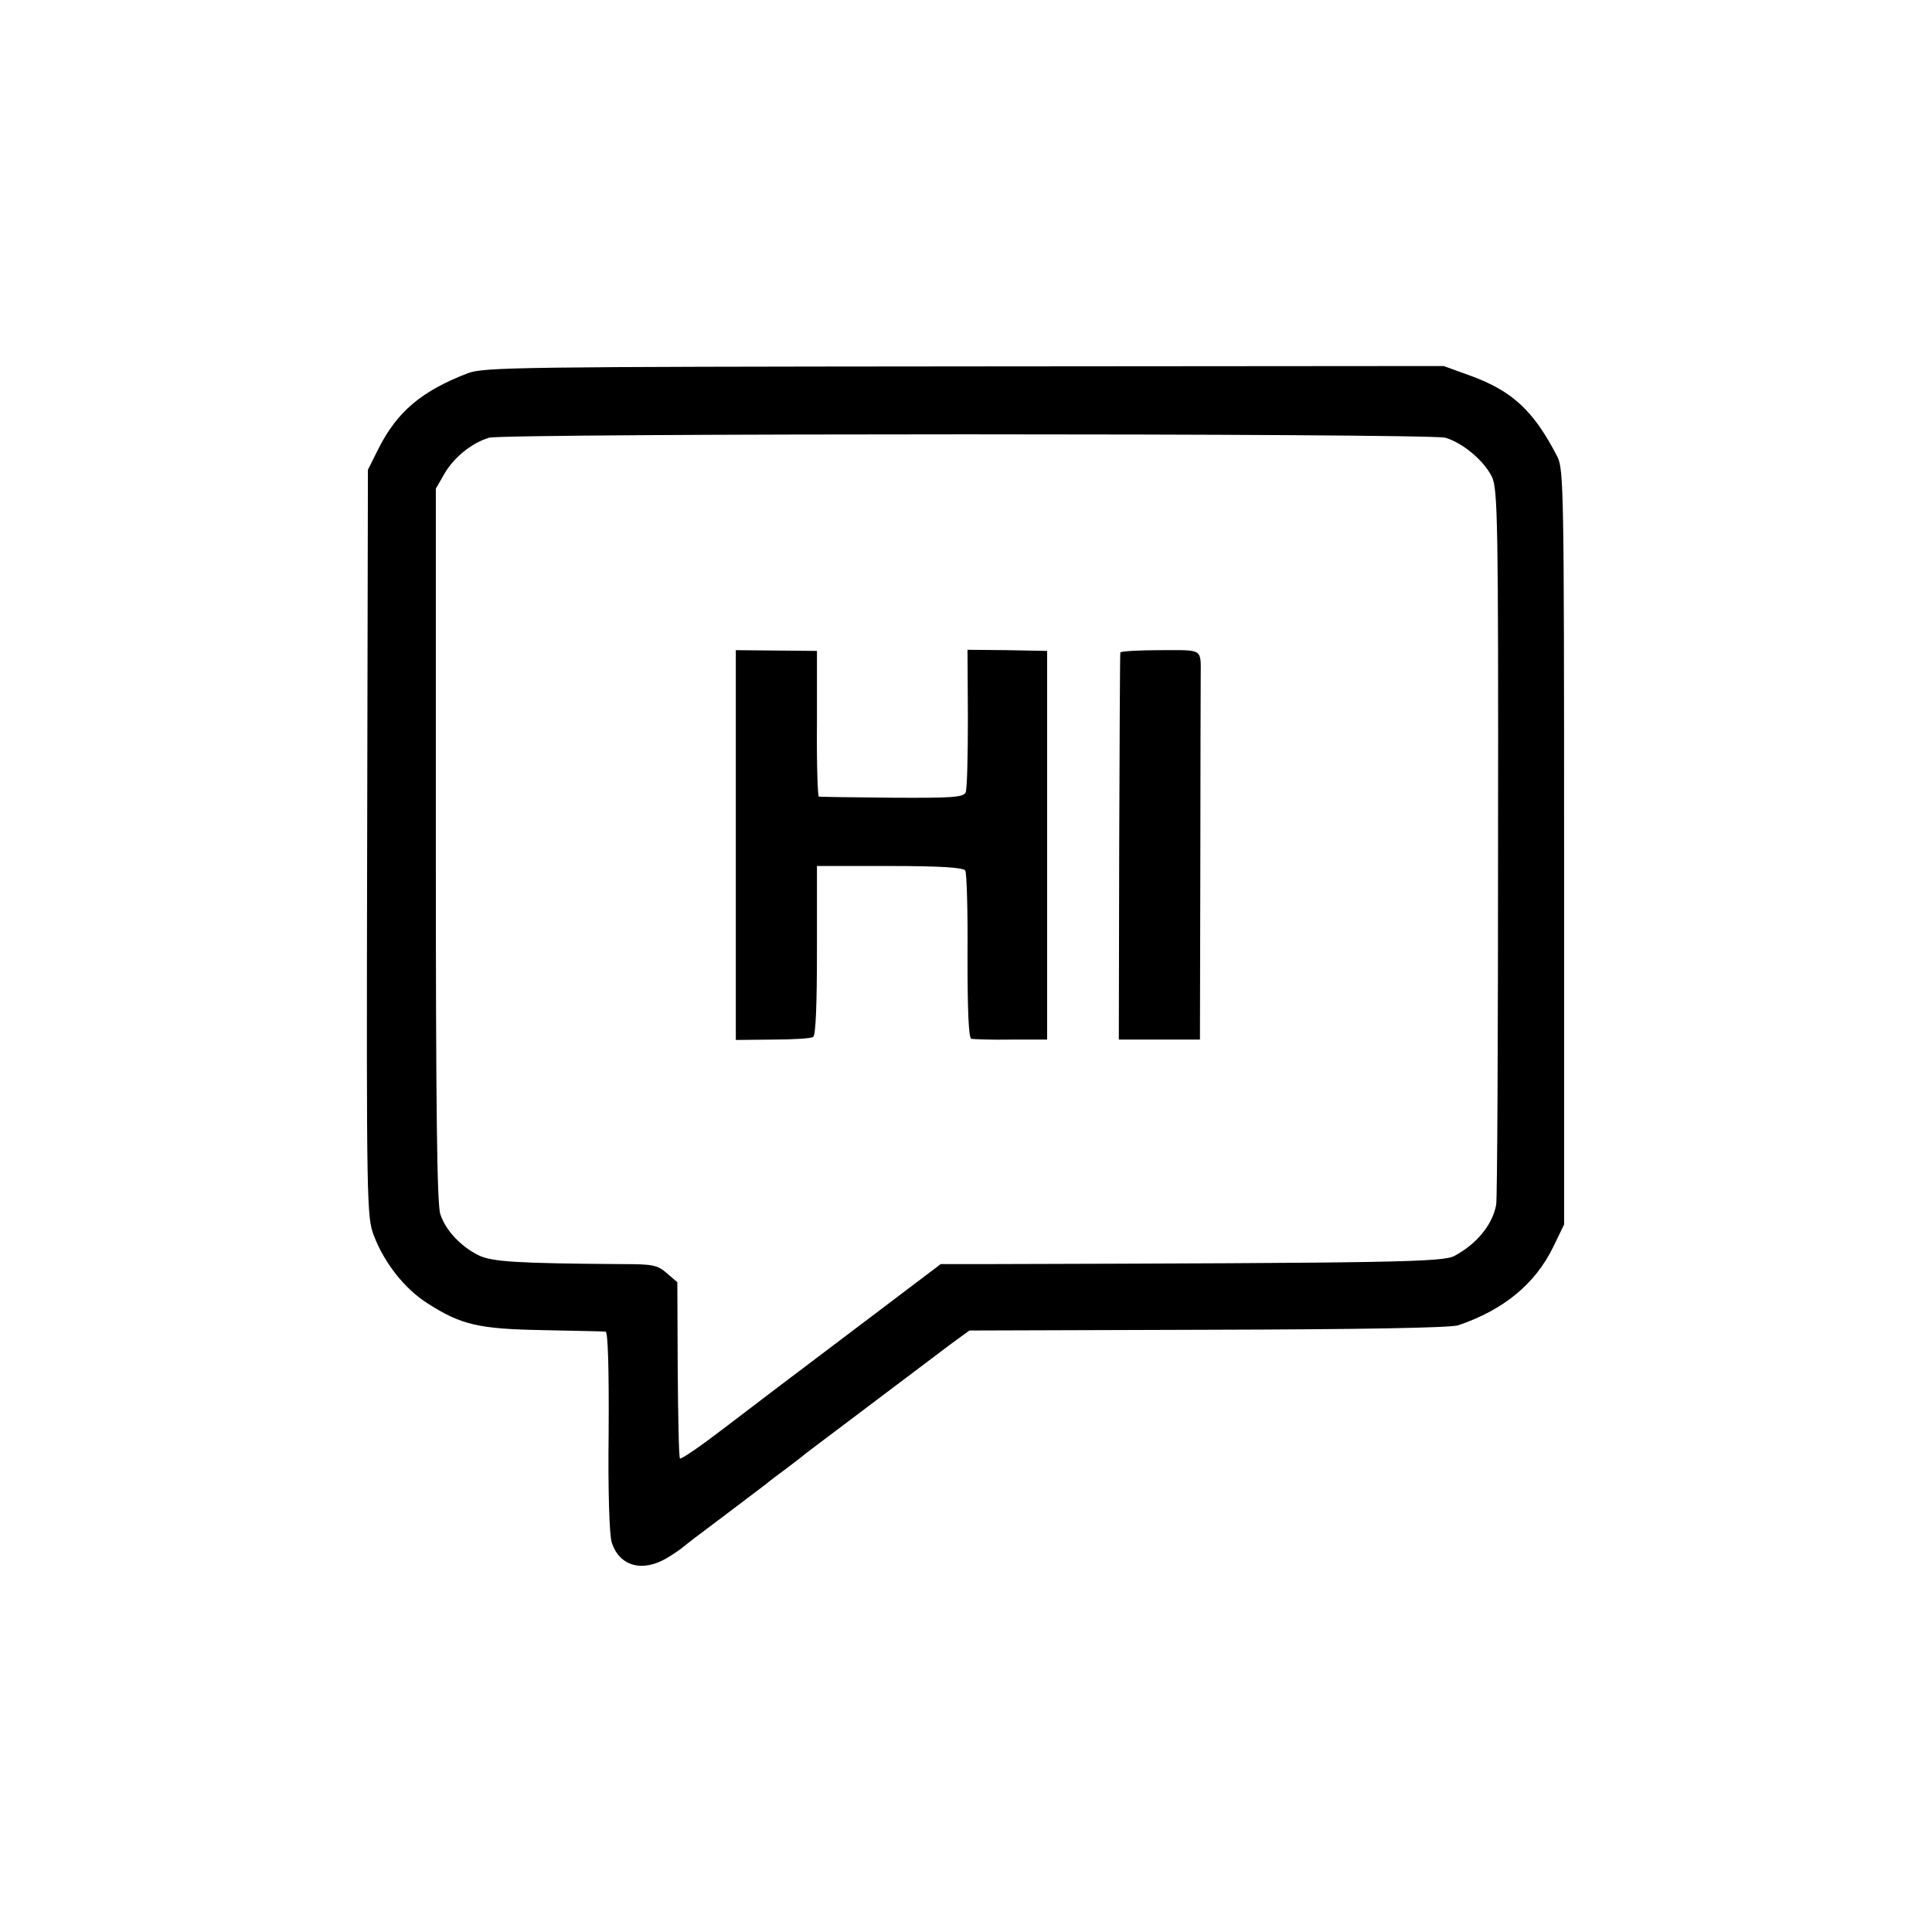
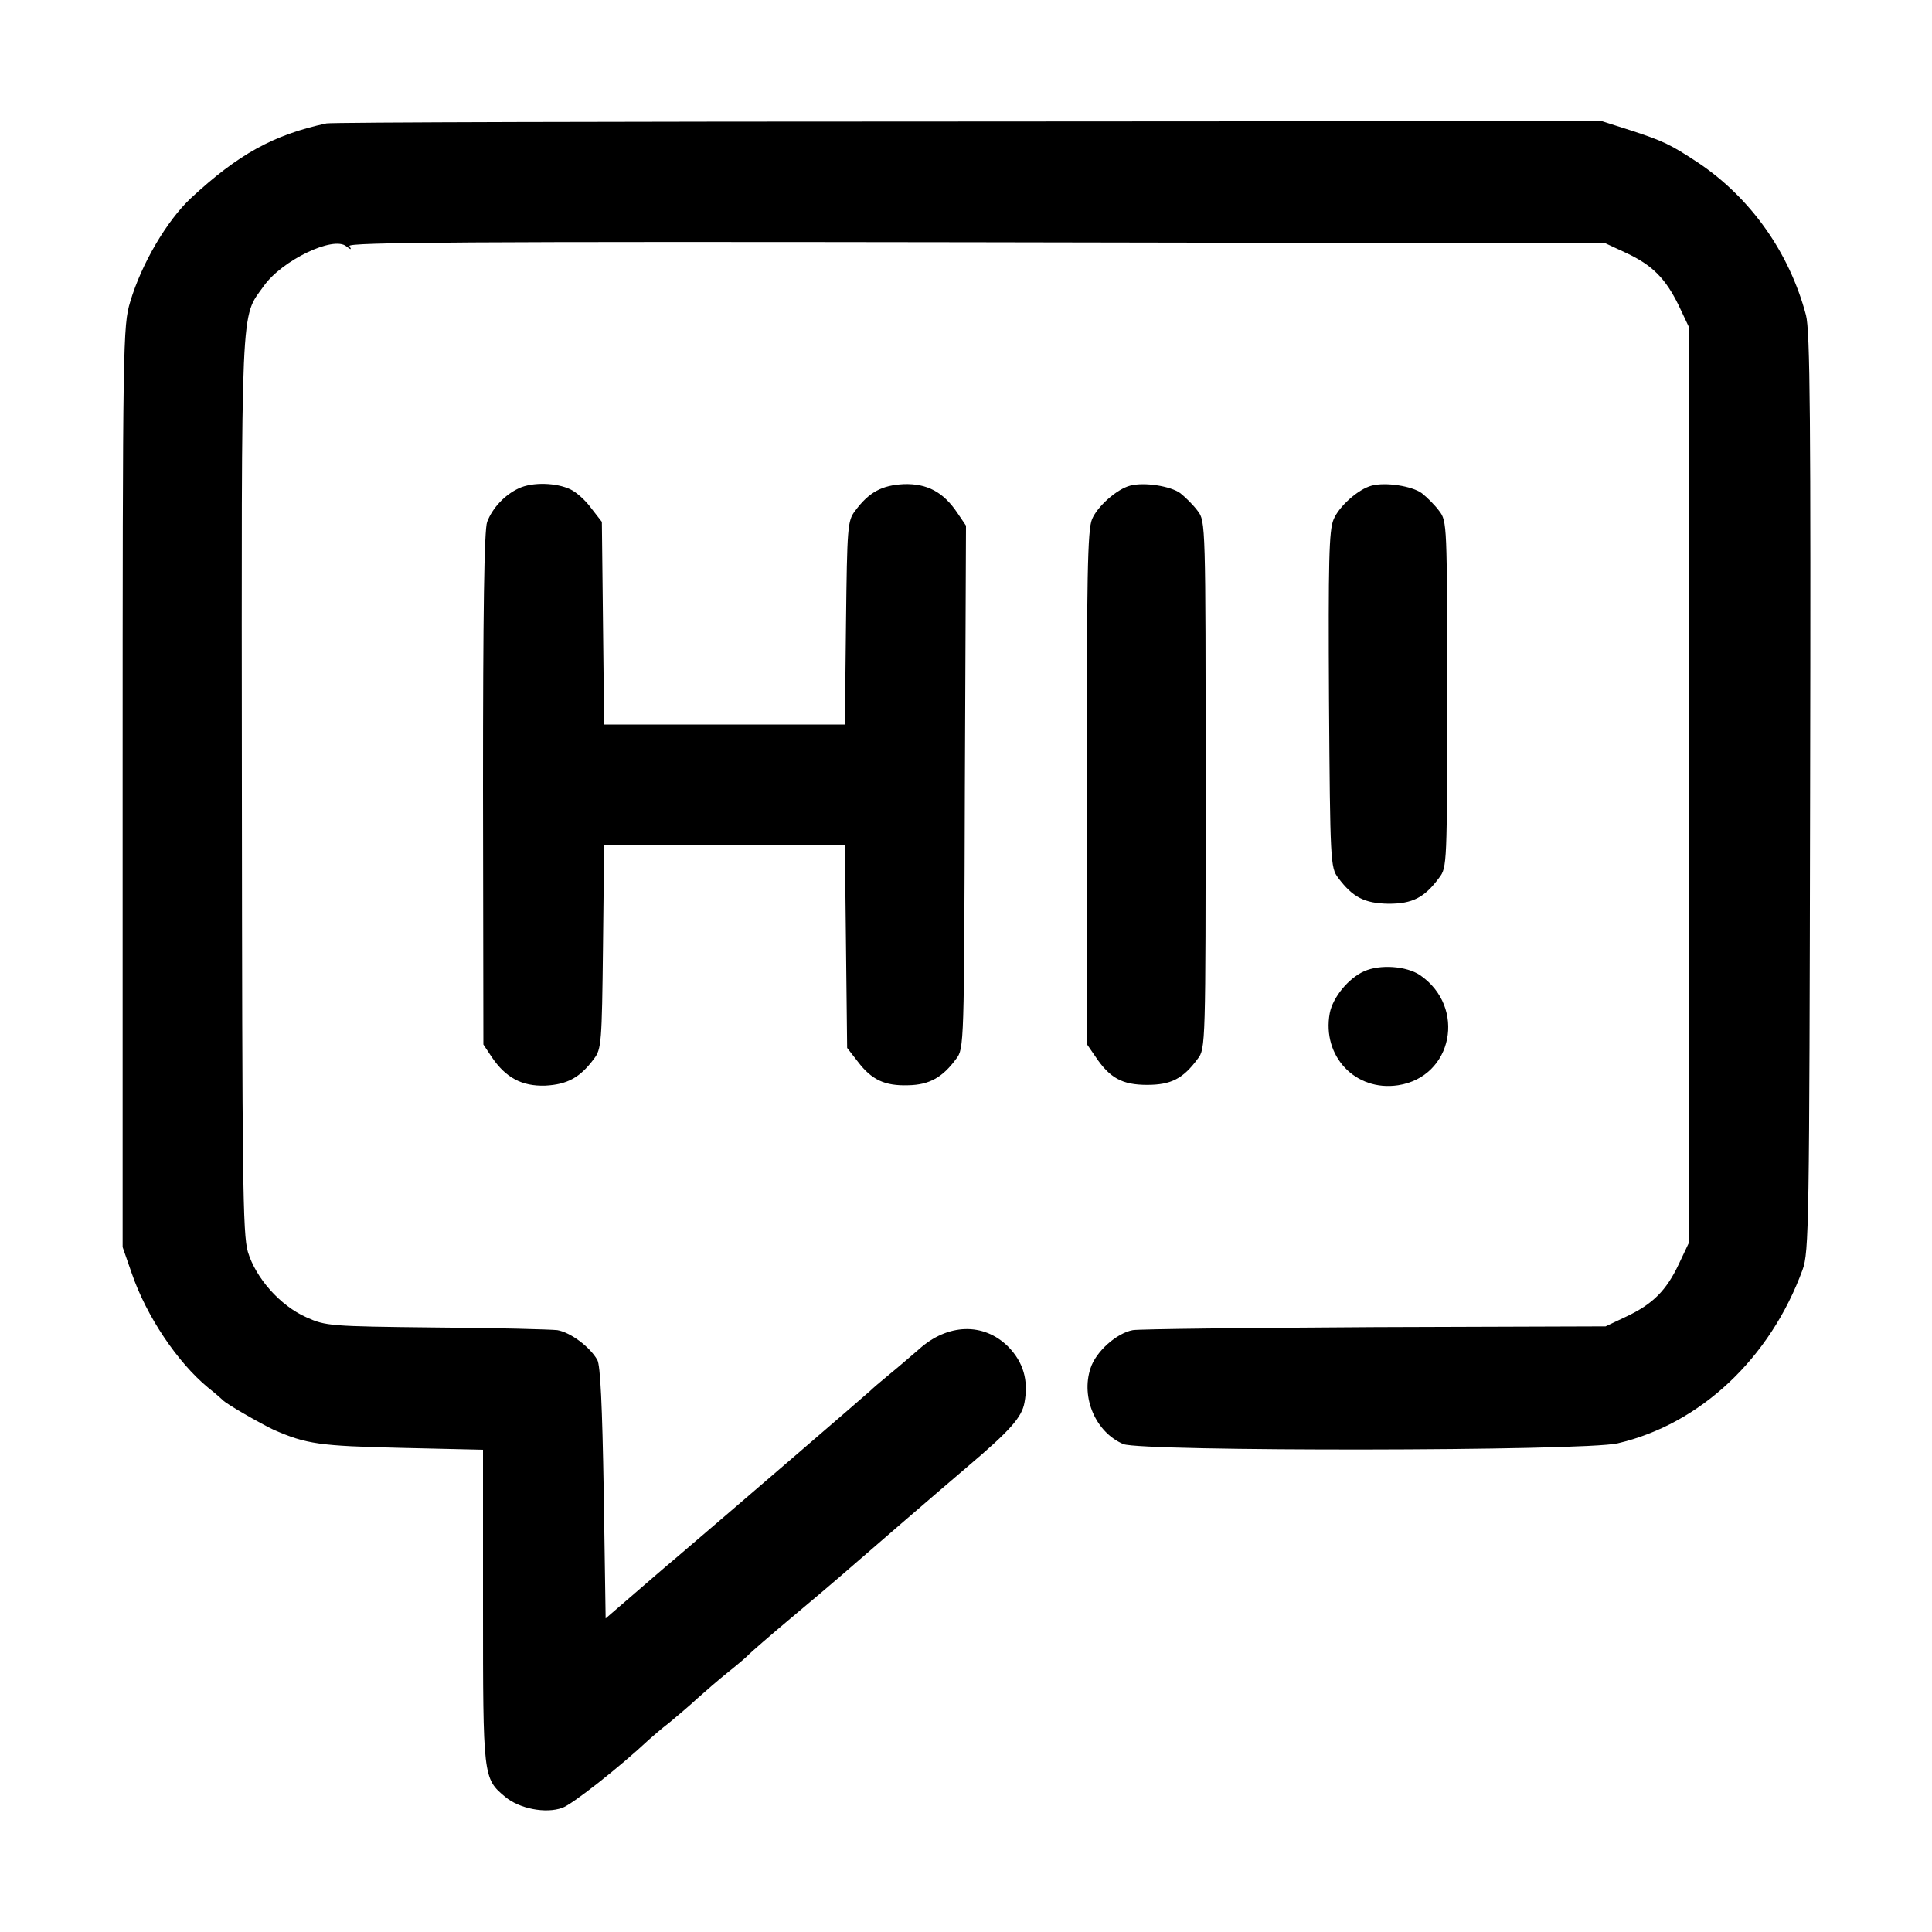
<svg xmlns="http://www.w3.org/2000/svg" version="1.0" width="512pt" height="512pt" viewBox="0 0 512 512" preserveAspectRatio="xMidYMid meet">
  <g transform="translate(0,512) scale(0.1,-0.1)" fill="#000000" stroke="none">
-     <path d="M1240 4131 c-122 -47 -187 -101 -237 -200 l-28 -56 -2 -990 c-2 -963 -1 -991 18 -1040 28 -73 82 -141 142 -179 89 -57 135 -68 307 -71 85 -2 160 -3 165 -4 6 -1 9 -94 8 -263 -2 -163 2 -275 8 -295 20 -64 82 -81 148 -41 20 12 38 25 41 28 3 3 50 39 105 80 54 41 106 80 115 87 8 7 33 26 55 42 22 17 45 34 50 39 21 16 333 251 382 288 l52 38 633 2 c401 1 644 5 663 12 120 41 203 109 251 207 l29 60 0 1000 c0 945 -1 1002 -18 1035 -63 122 -119 174 -232 215 l-69 25 -1270 -1 c-1178 -1 -1274 -2 -1316 -18z m2590 -171 c46 -13 103 -61 124 -104 15 -32 17 -120 16 -968 0 -513 -2 -946 -5 -961 -10 -53 -51 -103 -110 -135 -30 -17 -162 -19 -1241 -22 l-121 0 -234 -177 c-129 -97 -283 -214 -343 -260 -60 -46 -111 -81 -114 -78 -3 2 -5 109 -6 236 l-1 231 -28 24 c-25 22 -38 24 -120 24 -276 2 -342 6 -378 23 -47 23 -88 66 -102 109 -9 25 -12 280 -12 979 l0 944 23 40 c25 43 72 81 118 95 42 12 2490 12 2534 0z" />
-     <path d="M1950 2881 l0 -517 98 1 c53 0 102 3 107 7 7 4 10 89 10 230 l0 223 193 0 c134 0 195 -4 200 -12 4 -6 7 -108 6 -227 0 -146 3 -216 10 -219 6 -1 54 -3 106 -2 l95 0 0 515 0 515 -105 2 -106 1 1 -181 c0 -100 -2 -189 -6 -197 -6 -13 -36 -15 -196 -14 -103 1 -190 2 -193 3 -3 0 -6 88 -5 194 l0 192 -107 1 -108 1 0 -516z" />
-     <path d="M2969 3391 c-1 -3 -2 -235 -3 -516 l-1 -510 108 0 107 0 1 462 c0 255 1 479 1 498 0 78 9 72 -107 72 -58 0 -105 -3 -106 -6z" />
+     <path d="M865 4793 c-140 -30 -234 -82 -359 -198 -64 -60 -131 -174 -161 -275 -19 -63 -20 -103 -20 -1285 l0 -1220 24 -69 c39 -114 121 -236 202 -303 19 -15 36 -30 39 -33 8 -10 103 -64 135 -79 87 -38 121 -43 338 -48 l217 -5 0 -414 c0 -454 0 -457 59 -506 37 -31 107 -45 151 -29 25 8 151 107 230 181 9 8 33 29 54 45 20 17 54 45 74 64 20 18 57 50 82 70 25 20 50 41 55 47 6 6 55 49 110 95 55 46 114 96 130 110 48 42 274 237 340 293 112 95 143 130 150 169 11 59 -3 107 -43 148 -65 65 -161 62 -237 -7 -22 -19 -58 -50 -79 -67 -22 -18 -44 -37 -50 -43 -14 -13 -366 -316 -515 -443 -30 -25 -84 -72 -120 -103 l-66 -57 -5 332 c-4 236 -9 338 -17 353 -20 35 -71 73 -106 79 -18 2 -162 6 -322 7 -281 3 -292 4 -343 27 -70 31 -134 104 -155 173 -14 47 -15 195 -16 1239 -1 1301 -4 1234 58 1321 48 68 185 134 219 105 13 -10 14 -9 8 1 -6 10 320 12 1661 10 l1668 -3 56 -26 c68 -32 103 -67 138 -139 l26 -55 0 -1215 0 -1215 -26 -55 c-33 -70 -69 -106 -139 -139 l-55 -26 -610 -2 c-335 -2 -625 -5 -643 -8 -43 -8 -98 -57 -112 -101 -26 -78 14 -170 87 -201 50 -20 1220 -19 1310 2 219 51 404 225 490 460 17 47 18 116 20 1265 2 990 0 1224 -11 1265 -44 166 -147 311 -286 404 -73 48 -91 57 -180 86 l-75 24 -1680 -1 c-924 0 -1689 -2 -1700 -5z" />
+     <path d="M1375 3826 c-37 -17 -70 -52 -84 -89 -8 -20 -11 -245 -11 -707 l1 -678 22 -33 c37 -55 80 -78 142 -76 58 3 92 21 129 71 20 26 21 43 24 297 l3 269 319 0 319 0 3 -268 3 -269 28 -36 c37 -49 72 -65 134 -63 56 1 91 21 127 70 21 27 21 38 23 720 l3 693 -23 34 c-37 55 -80 78 -142 76 -58 -3 -92 -21 -129 -71 -20 -26 -21 -43 -24 -297 l-3 -269 -319 0 -319 0 -3 268 -3 269 -28 36 c-15 21 -40 43 -55 50 -37 18 -101 20 -137 3z" />
+     <path d="M2995 3833 c-35 -9 -87 -55 -101 -89 -12 -28 -14 -151 -14 -713 l1 -679 22 -32 c38 -57 71 -75 137 -75 63 0 95 16 134 69 21 27 21 36 21 726 0 690 0 699 -21 726 -11 15 -32 36 -46 47 -26 19 -96 30 -133 20z" />
+     <path d="M3635 3833 c-35 -9 -87 -55 -101 -90 -12 -28 -14 -112 -12 -478 3 -430 4 -444 24 -471 39 -52 70 -68 134 -69 63 0 95 16 134 69 21 27 21 38 21 486 0 448 0 459 -21 486 -11 15 -32 36 -46 47 -26 19 -96 30 -133 20z" />
+     <path d="M3615 2546 c-41 -18 -83 -69 -91 -111 -21 -114 68 -208 181 -191 145 22 182 207 58 292 -36 24 -106 29 -148 10z" />
  </g>
</svg>
